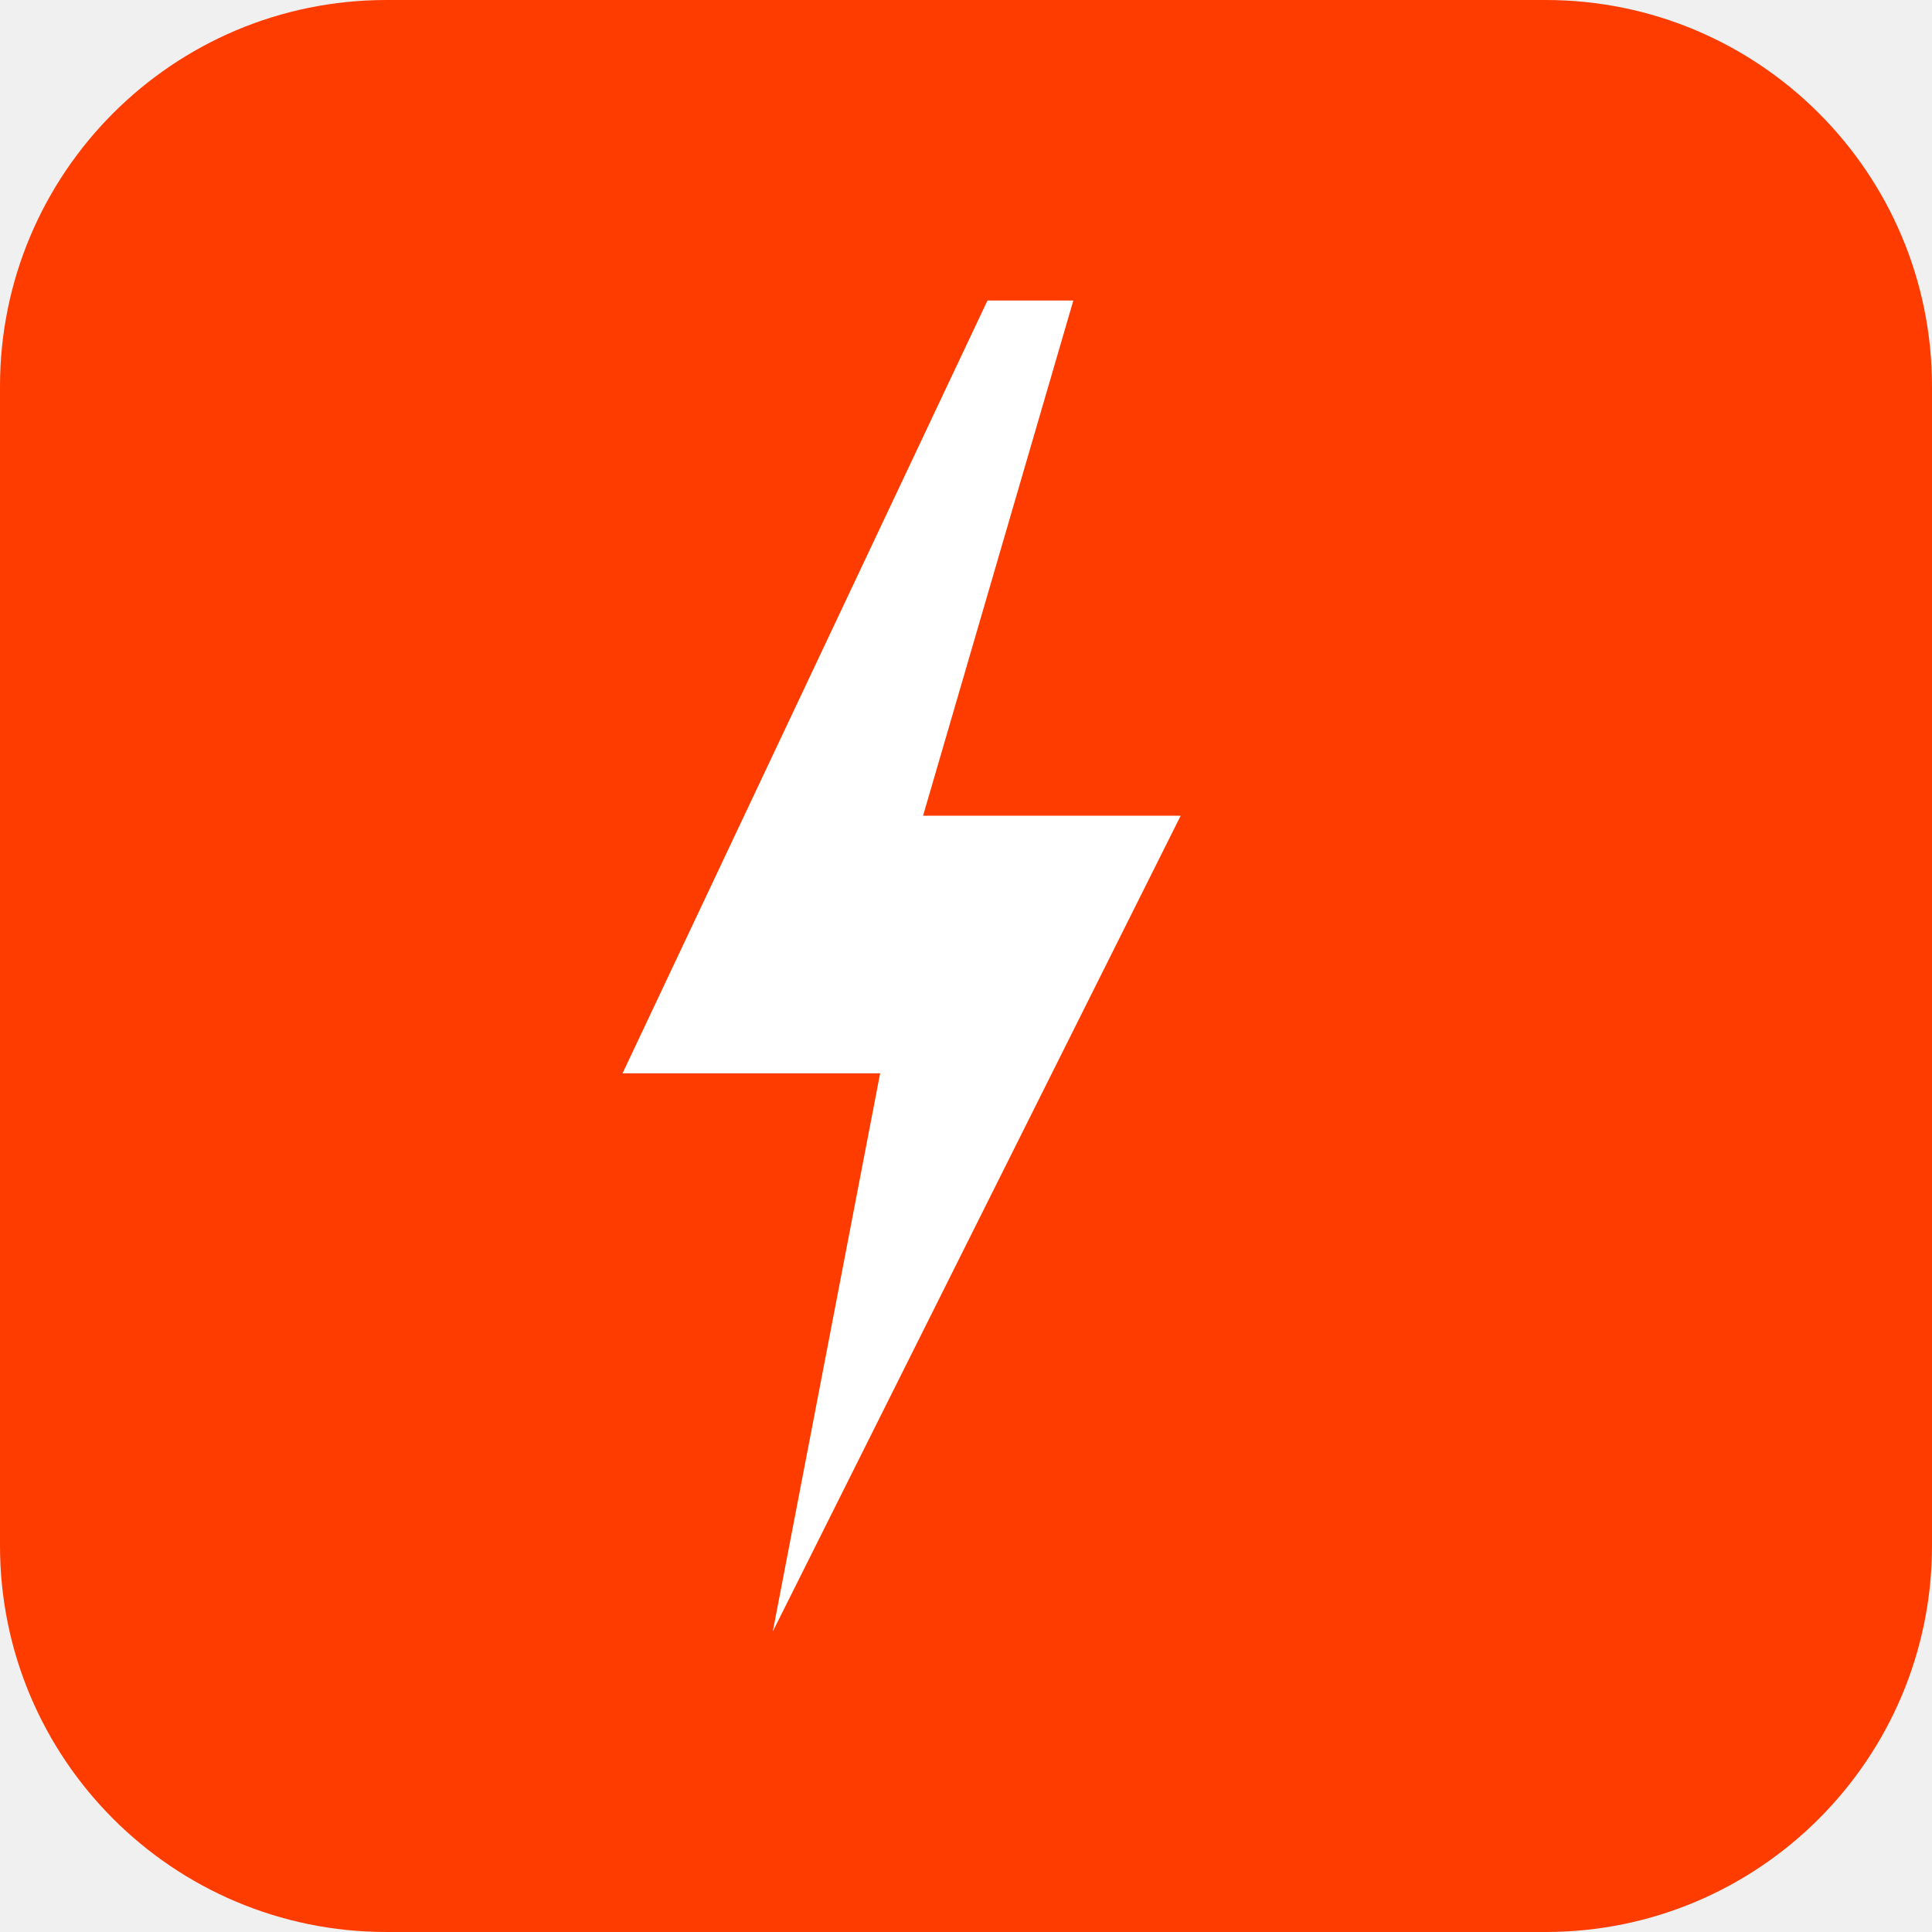
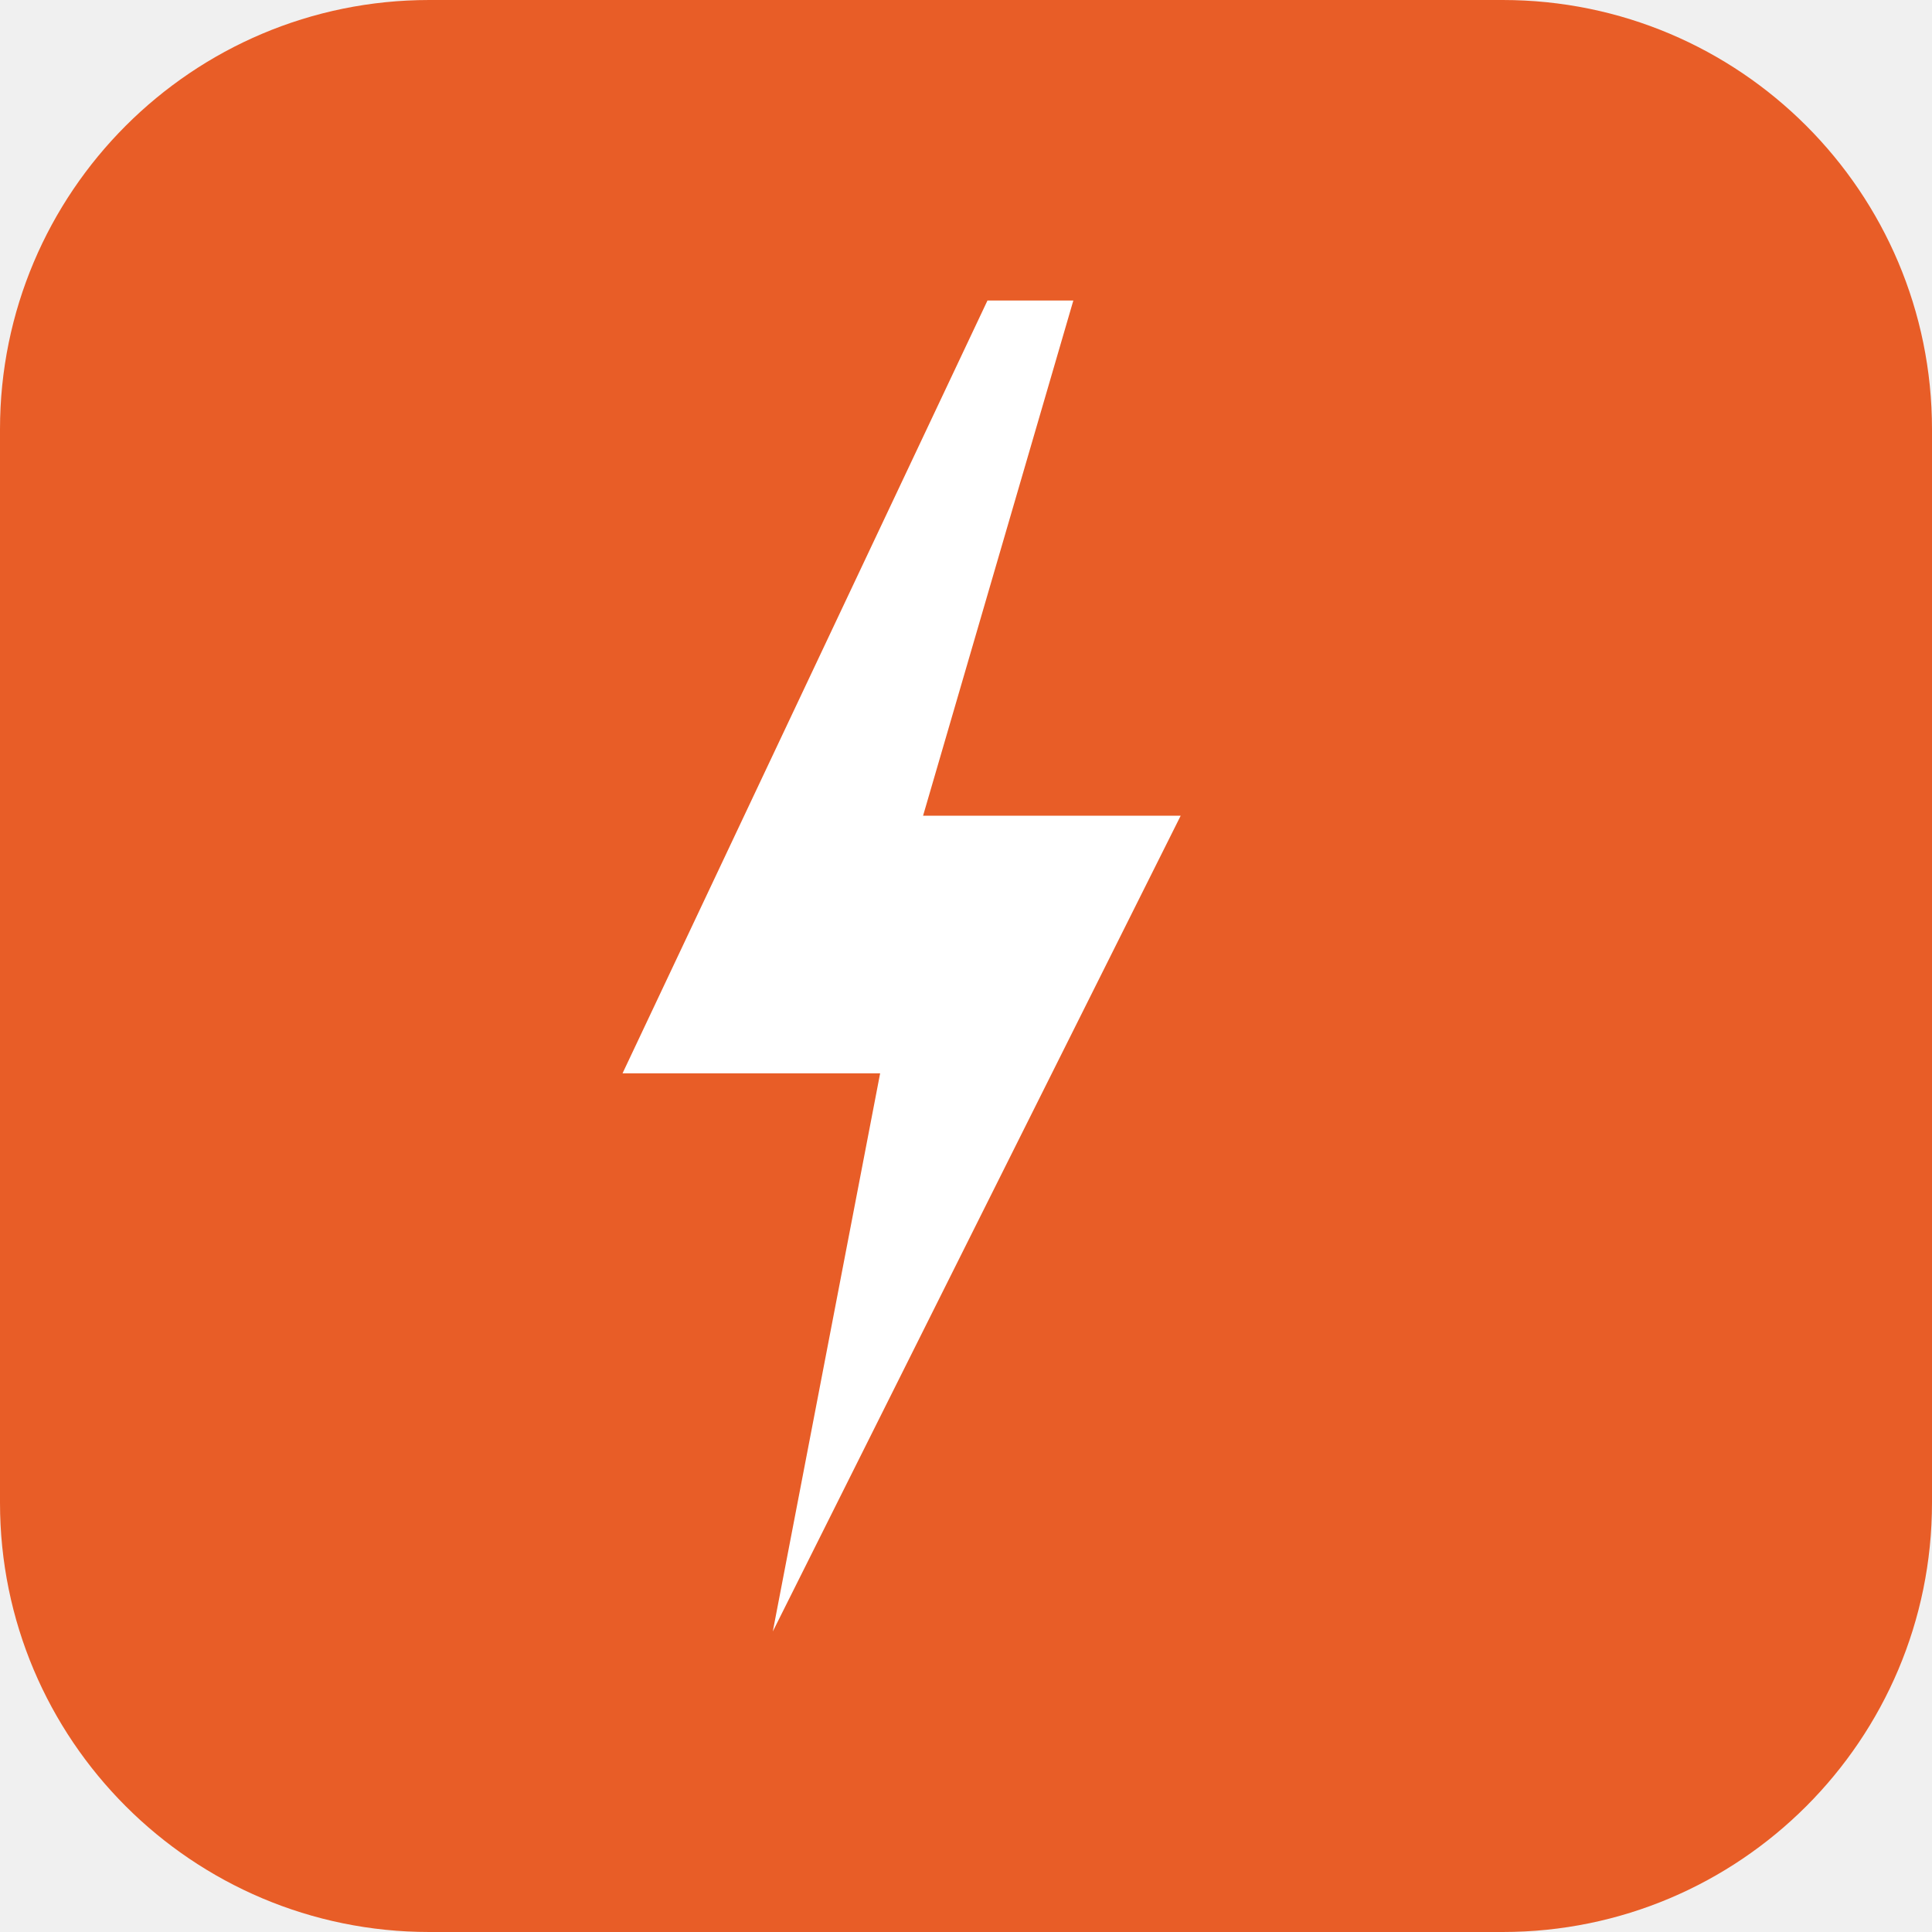
<svg xmlns="http://www.w3.org/2000/svg" width="180" height="180" viewBox="0 0 180 180" fill="none">
-   <rect width="180" height="180" rx="36" fill="#FF3C00" />
+   <rect width="180" height="180" rx="40" fill="#E85D27" />
  <path d="M92 28 L58 100 L82 100 L72 152 L110 76 L86 76 L100 28 Z" fill="#FFFFFF" />
</svg>
